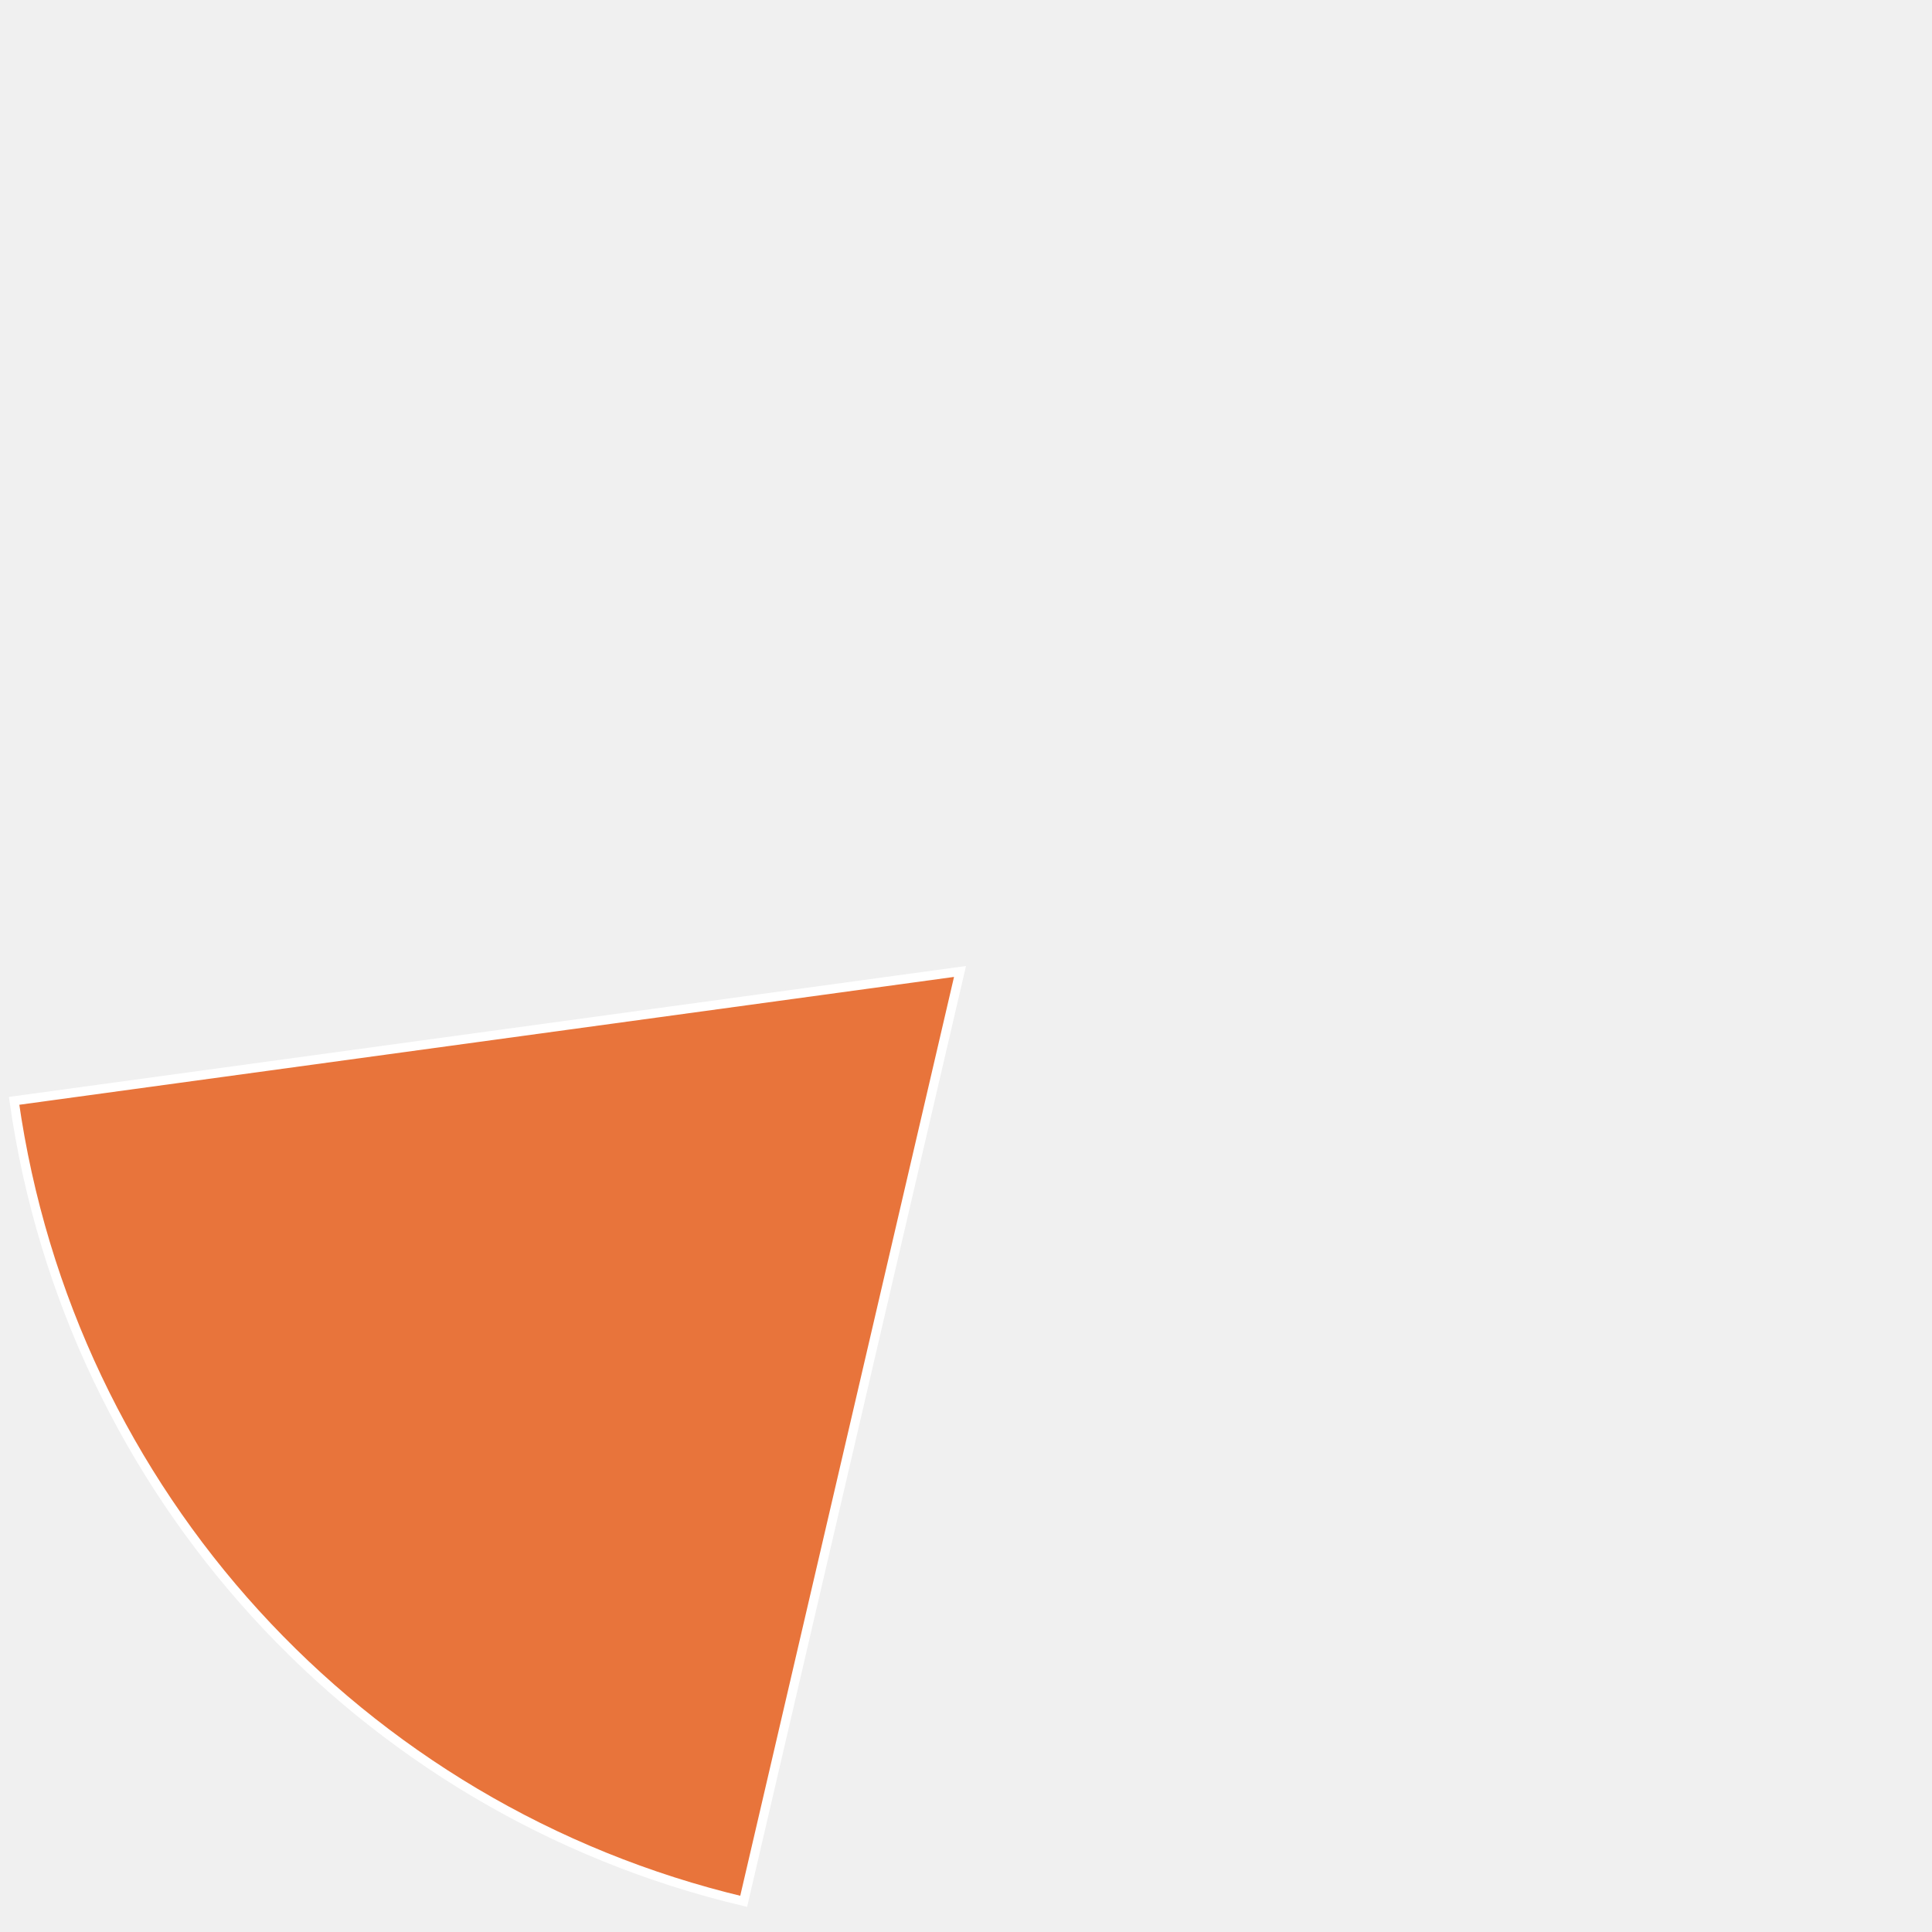
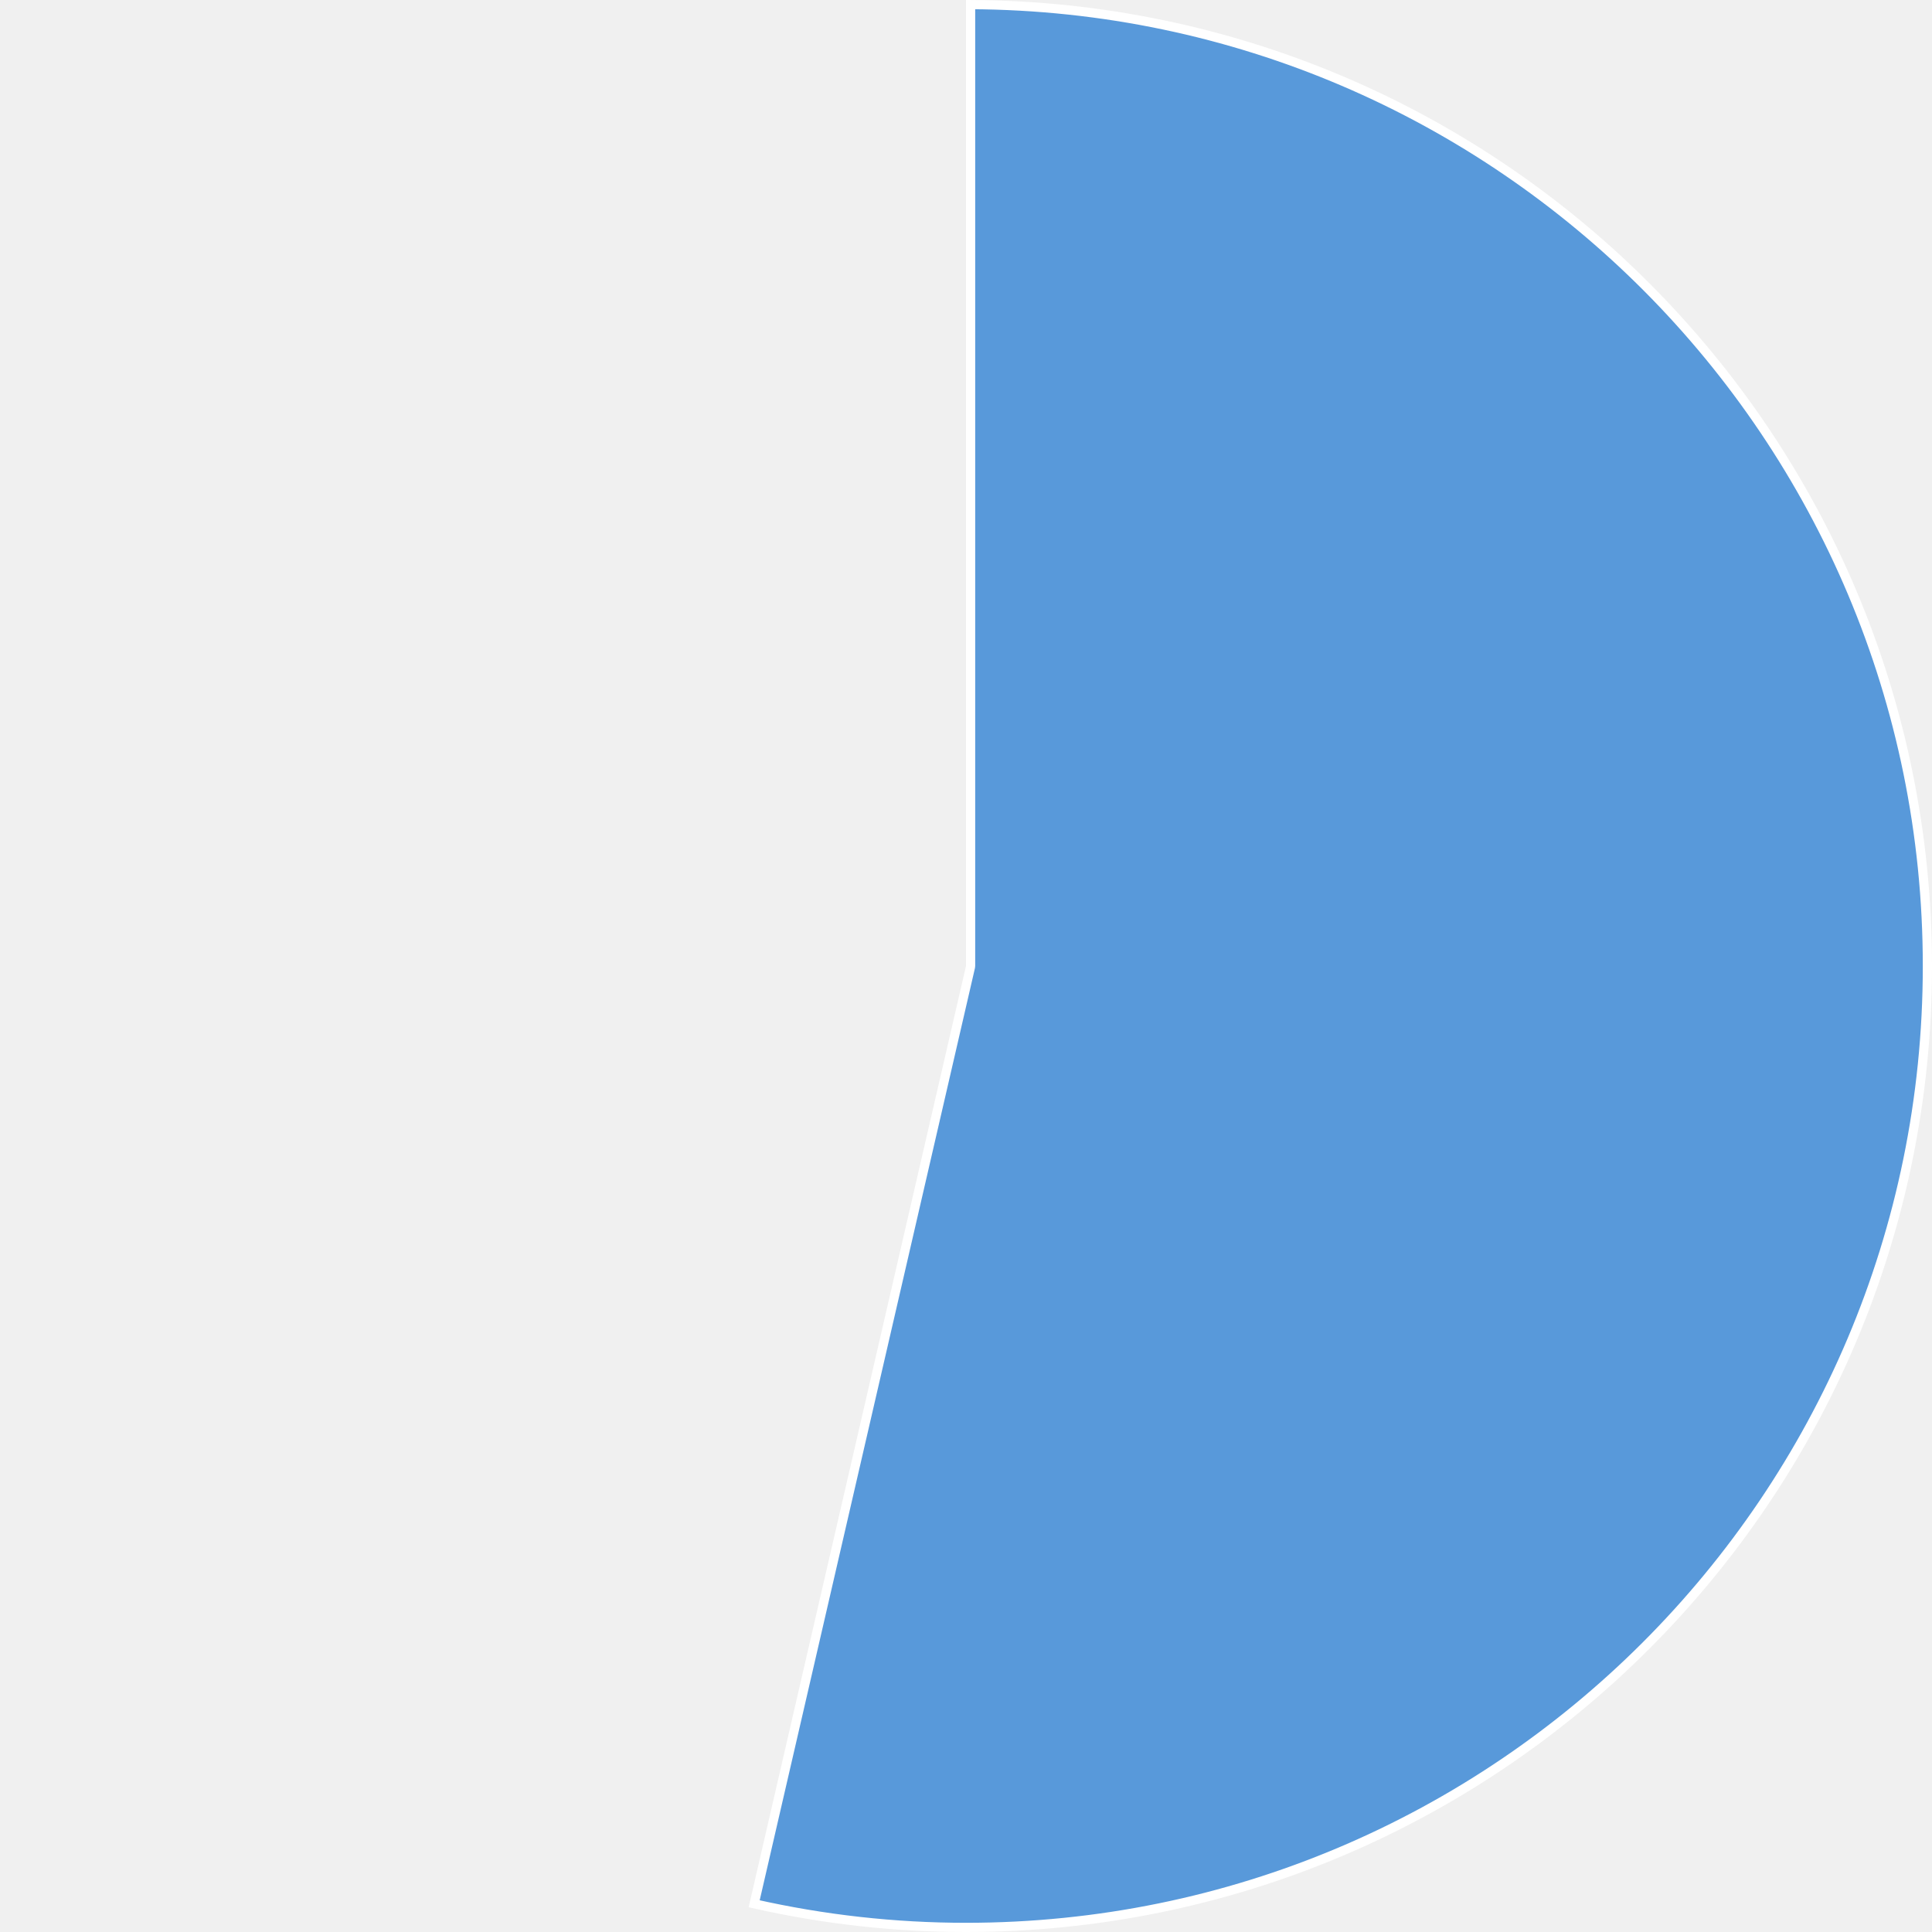
<svg xmlns="http://www.w3.org/2000/svg" version="1.1" width="210px" height="210px">
  <g transform="matrix(1 0 0 1 -141 -2459 )">
-     <path d="M 221.834 2665.667  C 180.025 2655.731  148.558 2621.205  142.533 2578.656  L 245.349 2564.594  L 221.834 2665.667  Z " fill-rule="nonzero" fill="#e8743b" stroke="none" />
-     <path d="M 221.834 2665.667  C 180.025 2655.731  148.558 2621.205  142.533 2578.656  L 245.349 2564.594  L 221.834 2665.667  Z " stroke-width="1" stroke="#ffffff" fill="none" />
+     <path d="M 246.5 2459.501  C 303.984 2459.771  350.5 2506.453  350.5 2564  C 350.5 2621.714  303.714 2668.5  246 2668.5  C 238.253 2668.5  230.531 2667.639  222.975 2665.932  L 246.487 2564.112  A 0.5 0.5 0 0 0 246.5 2564 L 246.5 2459.501  Z " fill-rule="nonzero" fill="#5899da" stroke="none" />
+     <path d="M 246.5 2459.501  C 303.984 2459.771  350.5 2506.453  350.5 2564  C 350.5 2621.714  303.714 2668.5  246 2668.5  C 238.253 2668.5  230.531 2667.639  222.975 2665.932  L 246.487 2564.112  A 0.5 0.5 0 0 0 246.5 2564 L 246.5 2459.501  Z " stroke-width="1" stroke="#ffffff" fill="none" />
  </g>
</svg>
